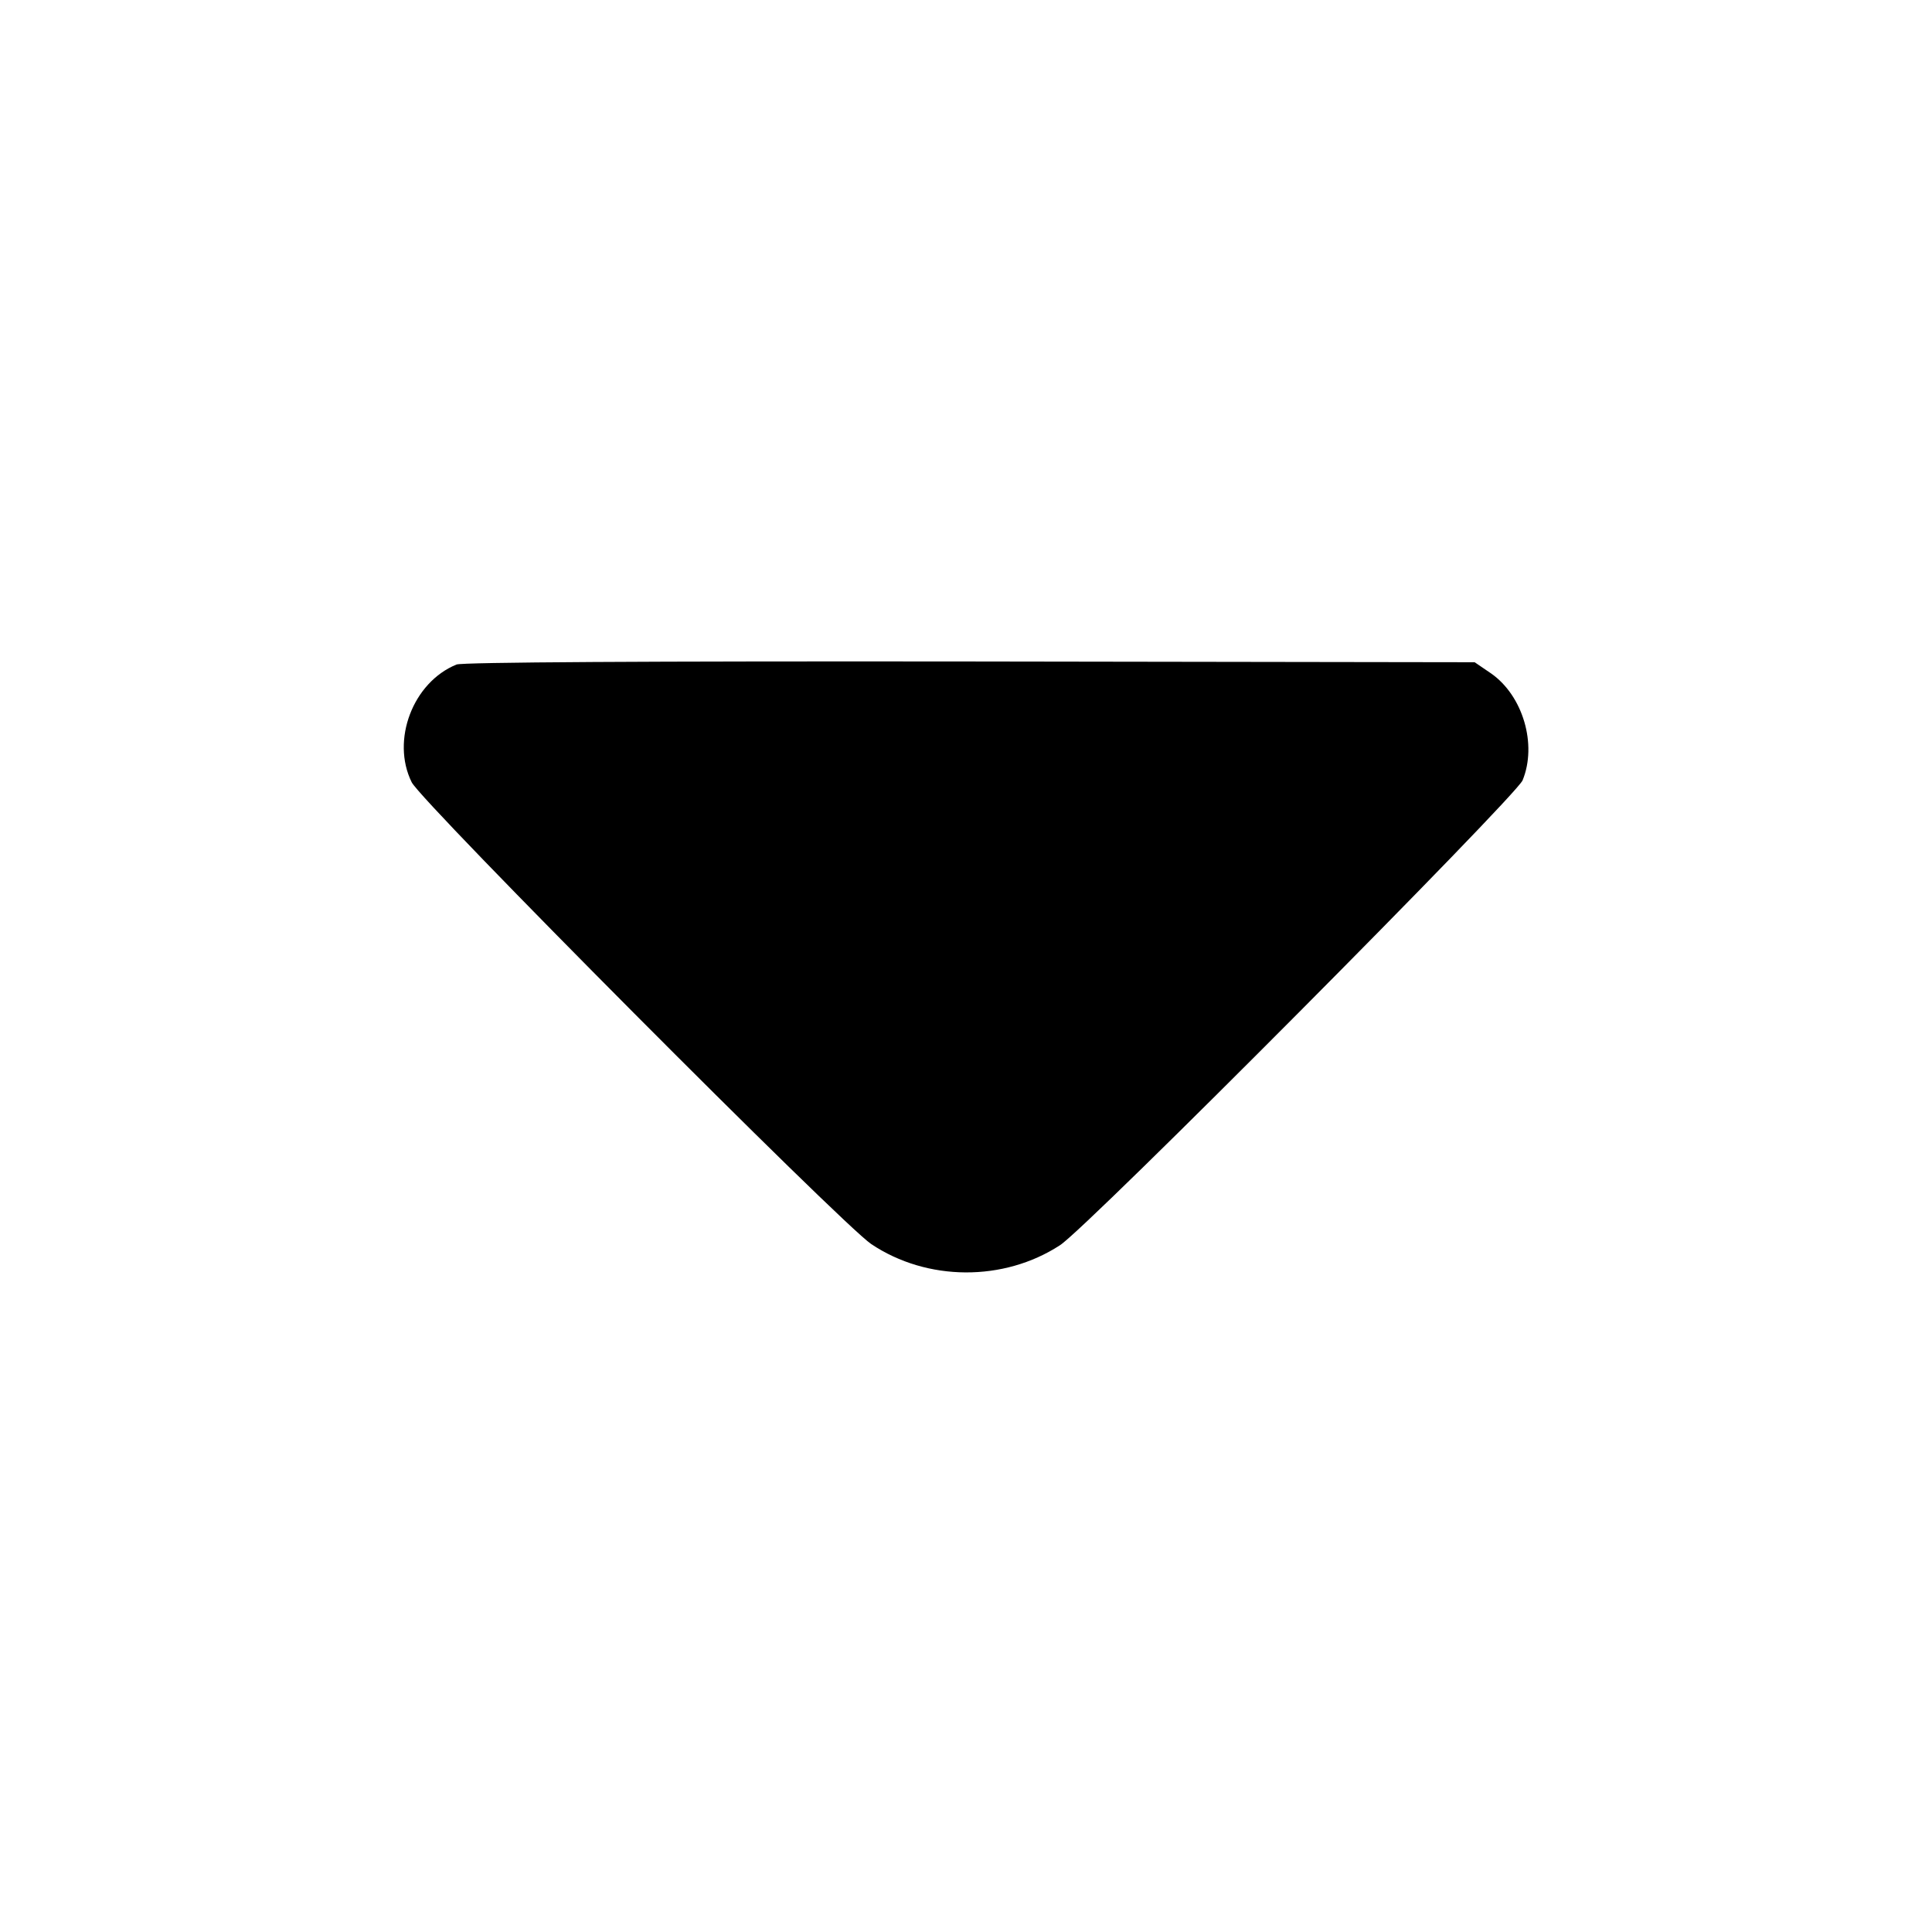
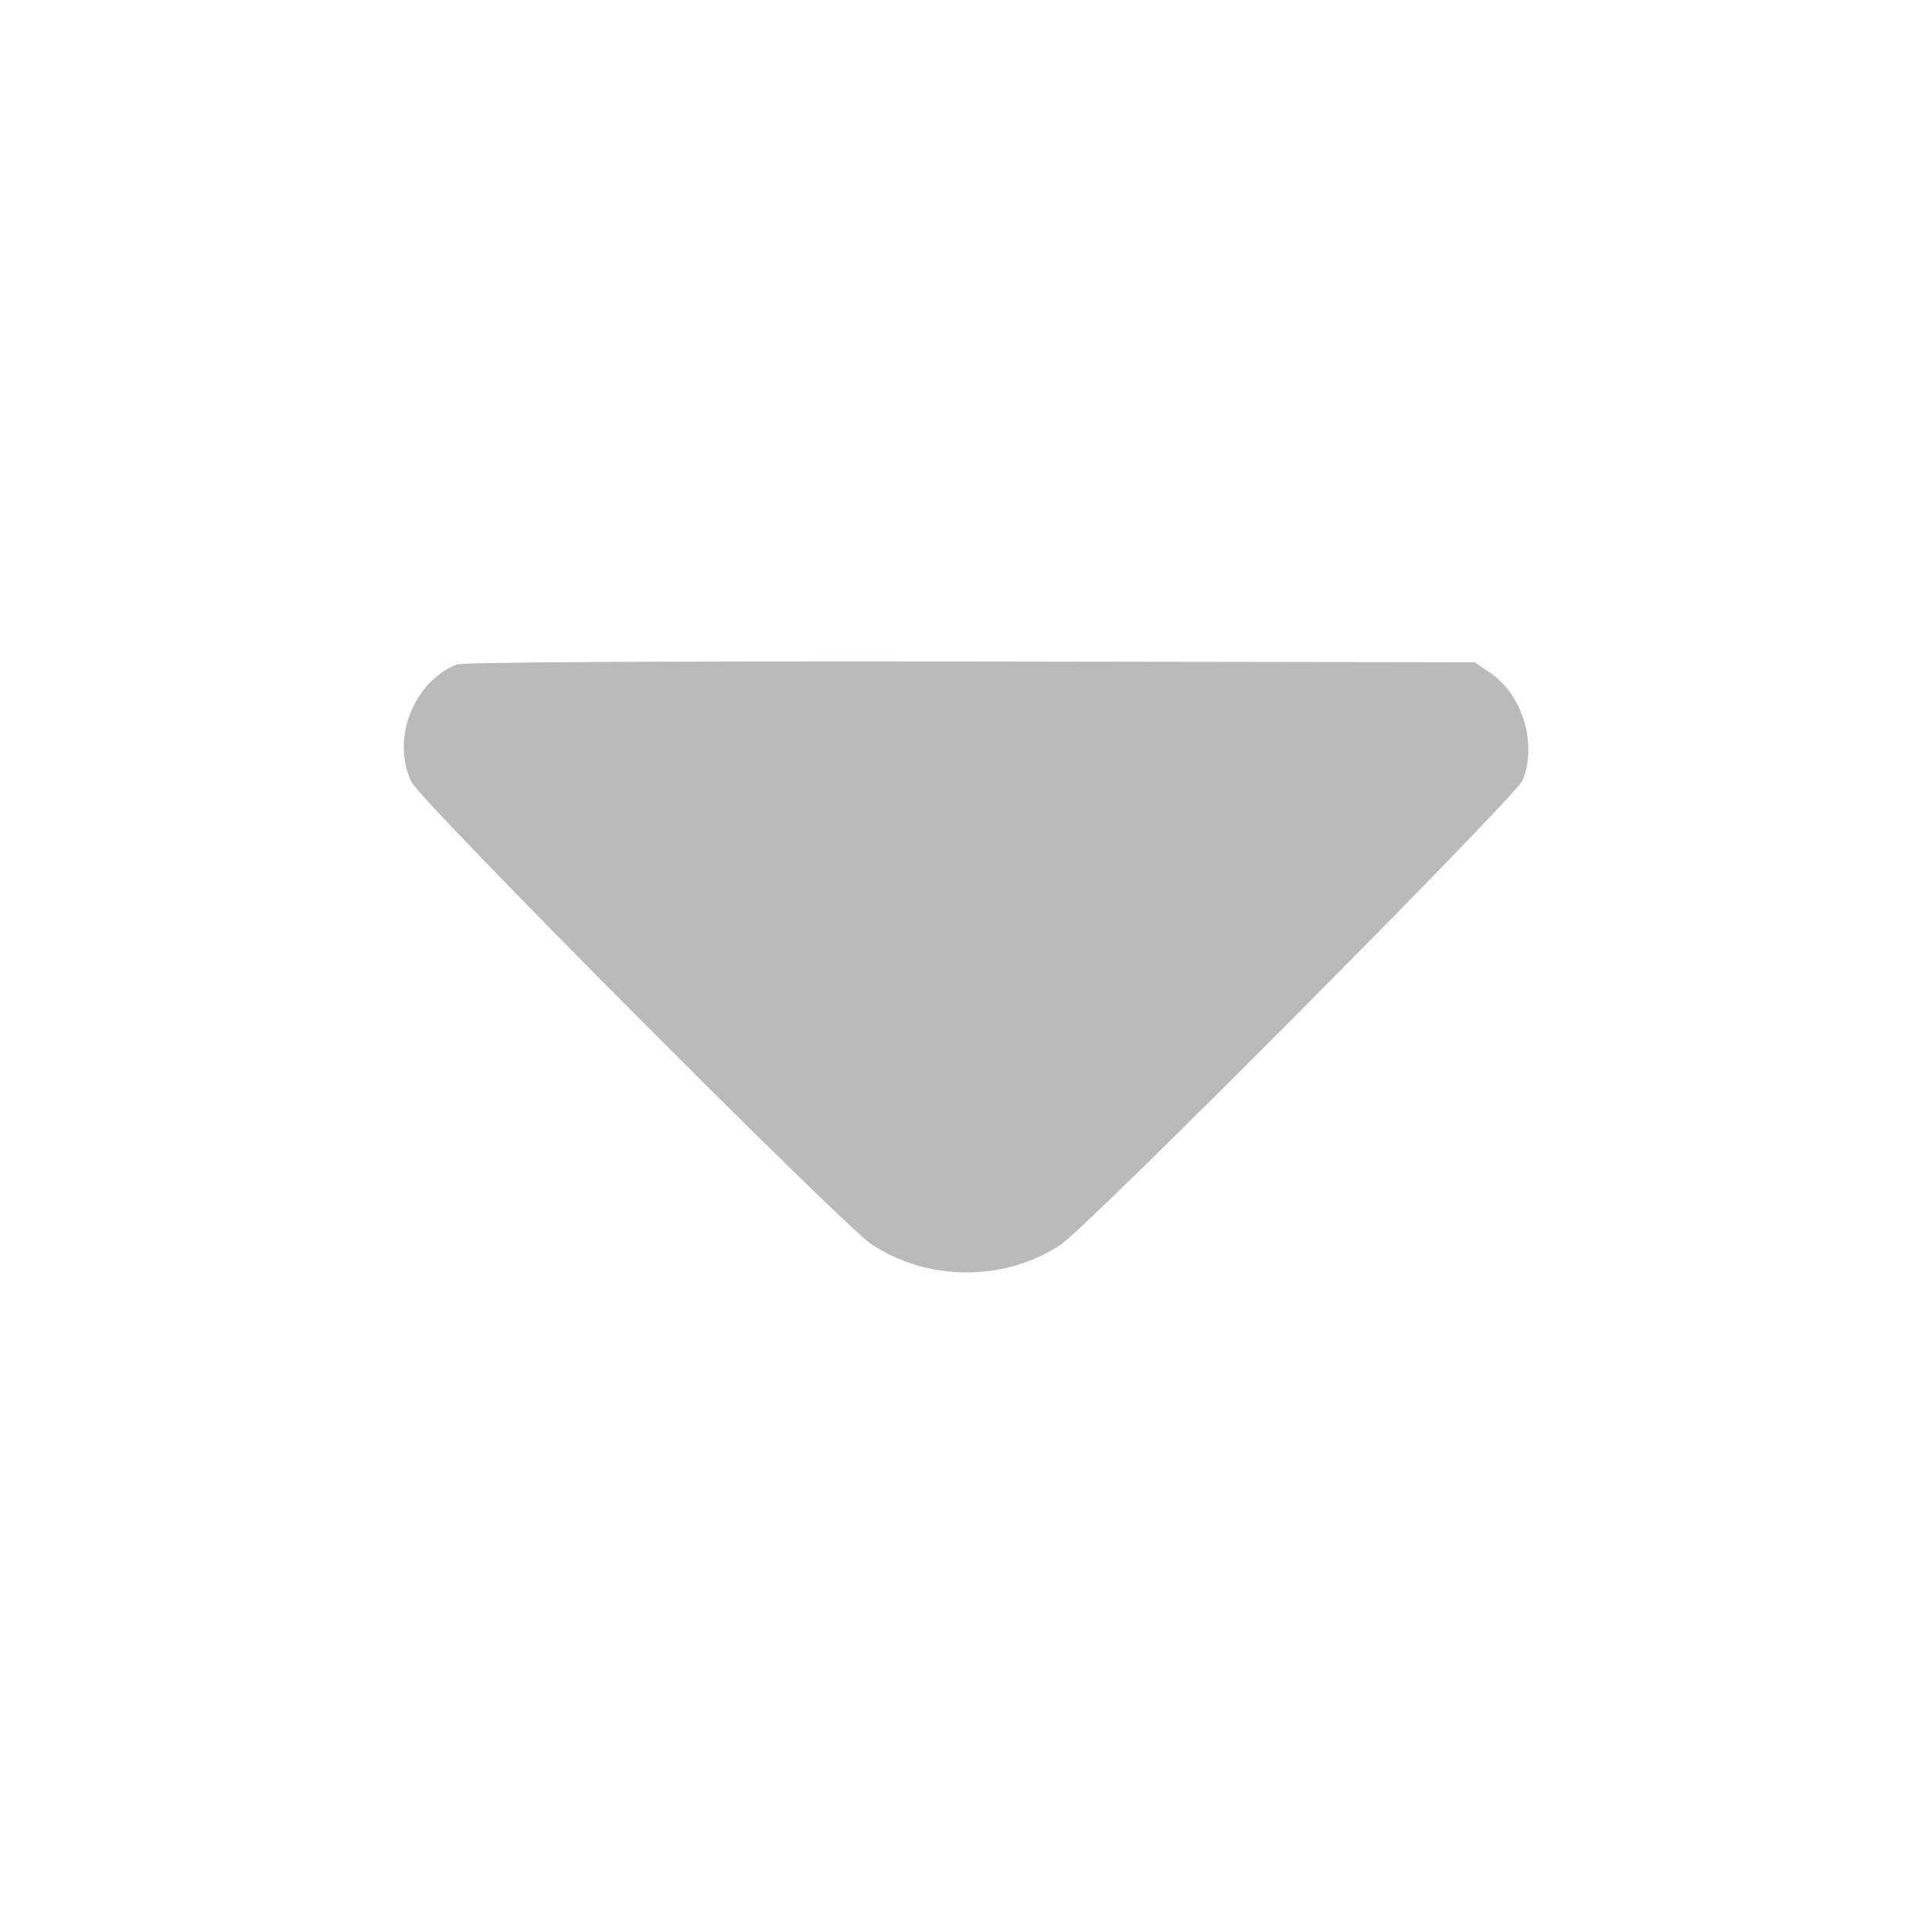
<svg xmlns="http://www.w3.org/2000/svg" version="1.0" width="512pt" height="512pt" viewBox="0 0 512 512" preserveAspectRatio="xMidYMid meet">
-   <g transform="translate(0,512) scale(0.1,-0.1)" fill="#000000" stroke="none">
+   <g class="hover:fill-[##4f46e5]" transform="translate(0,512) scale(0.1,-0.1)" fill="#BABABA" stroke="none">
    <path d="M1210 3359 c-116 -47 -174 -201 -119 -312 26 -53 1140 -1172 1218 -1224 148 -99 351 -100 500 -3 72 46 1207 1188 1226 1232 39 95 1 224 -83 283 l-44 30 -1336 2 c-865 1 -1346 -2 -1362 -8z" />
  </g>
</svg>
